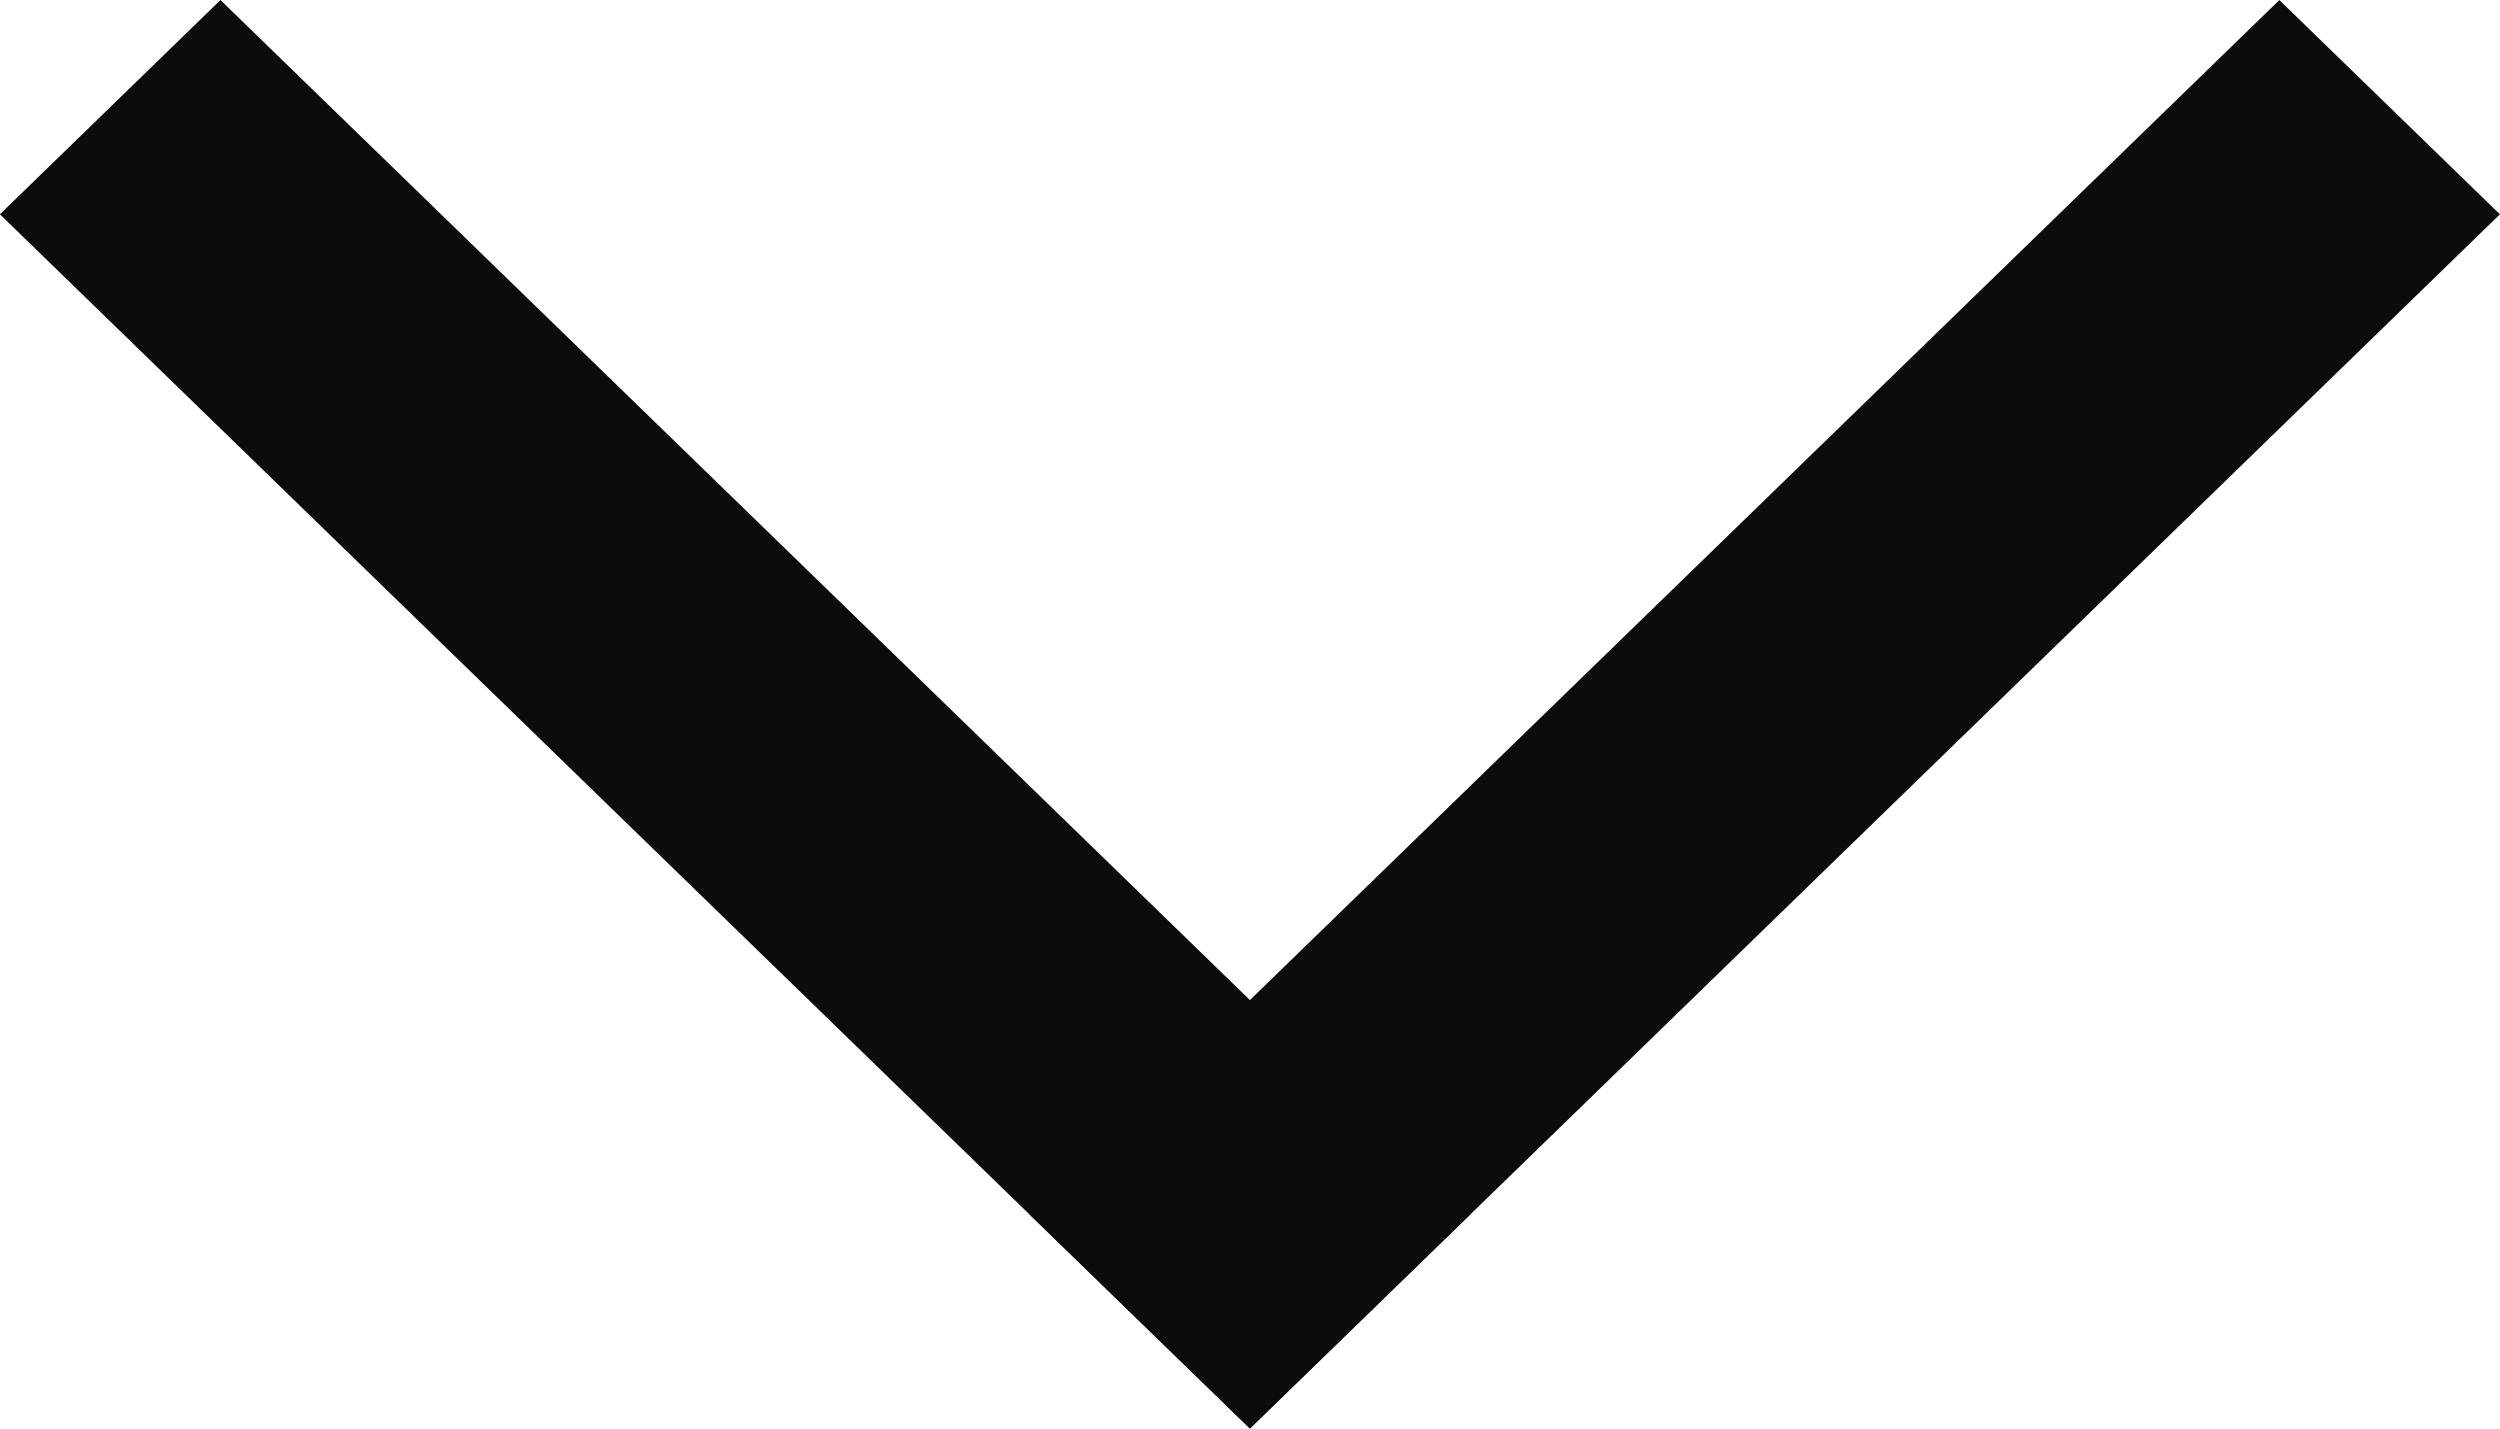
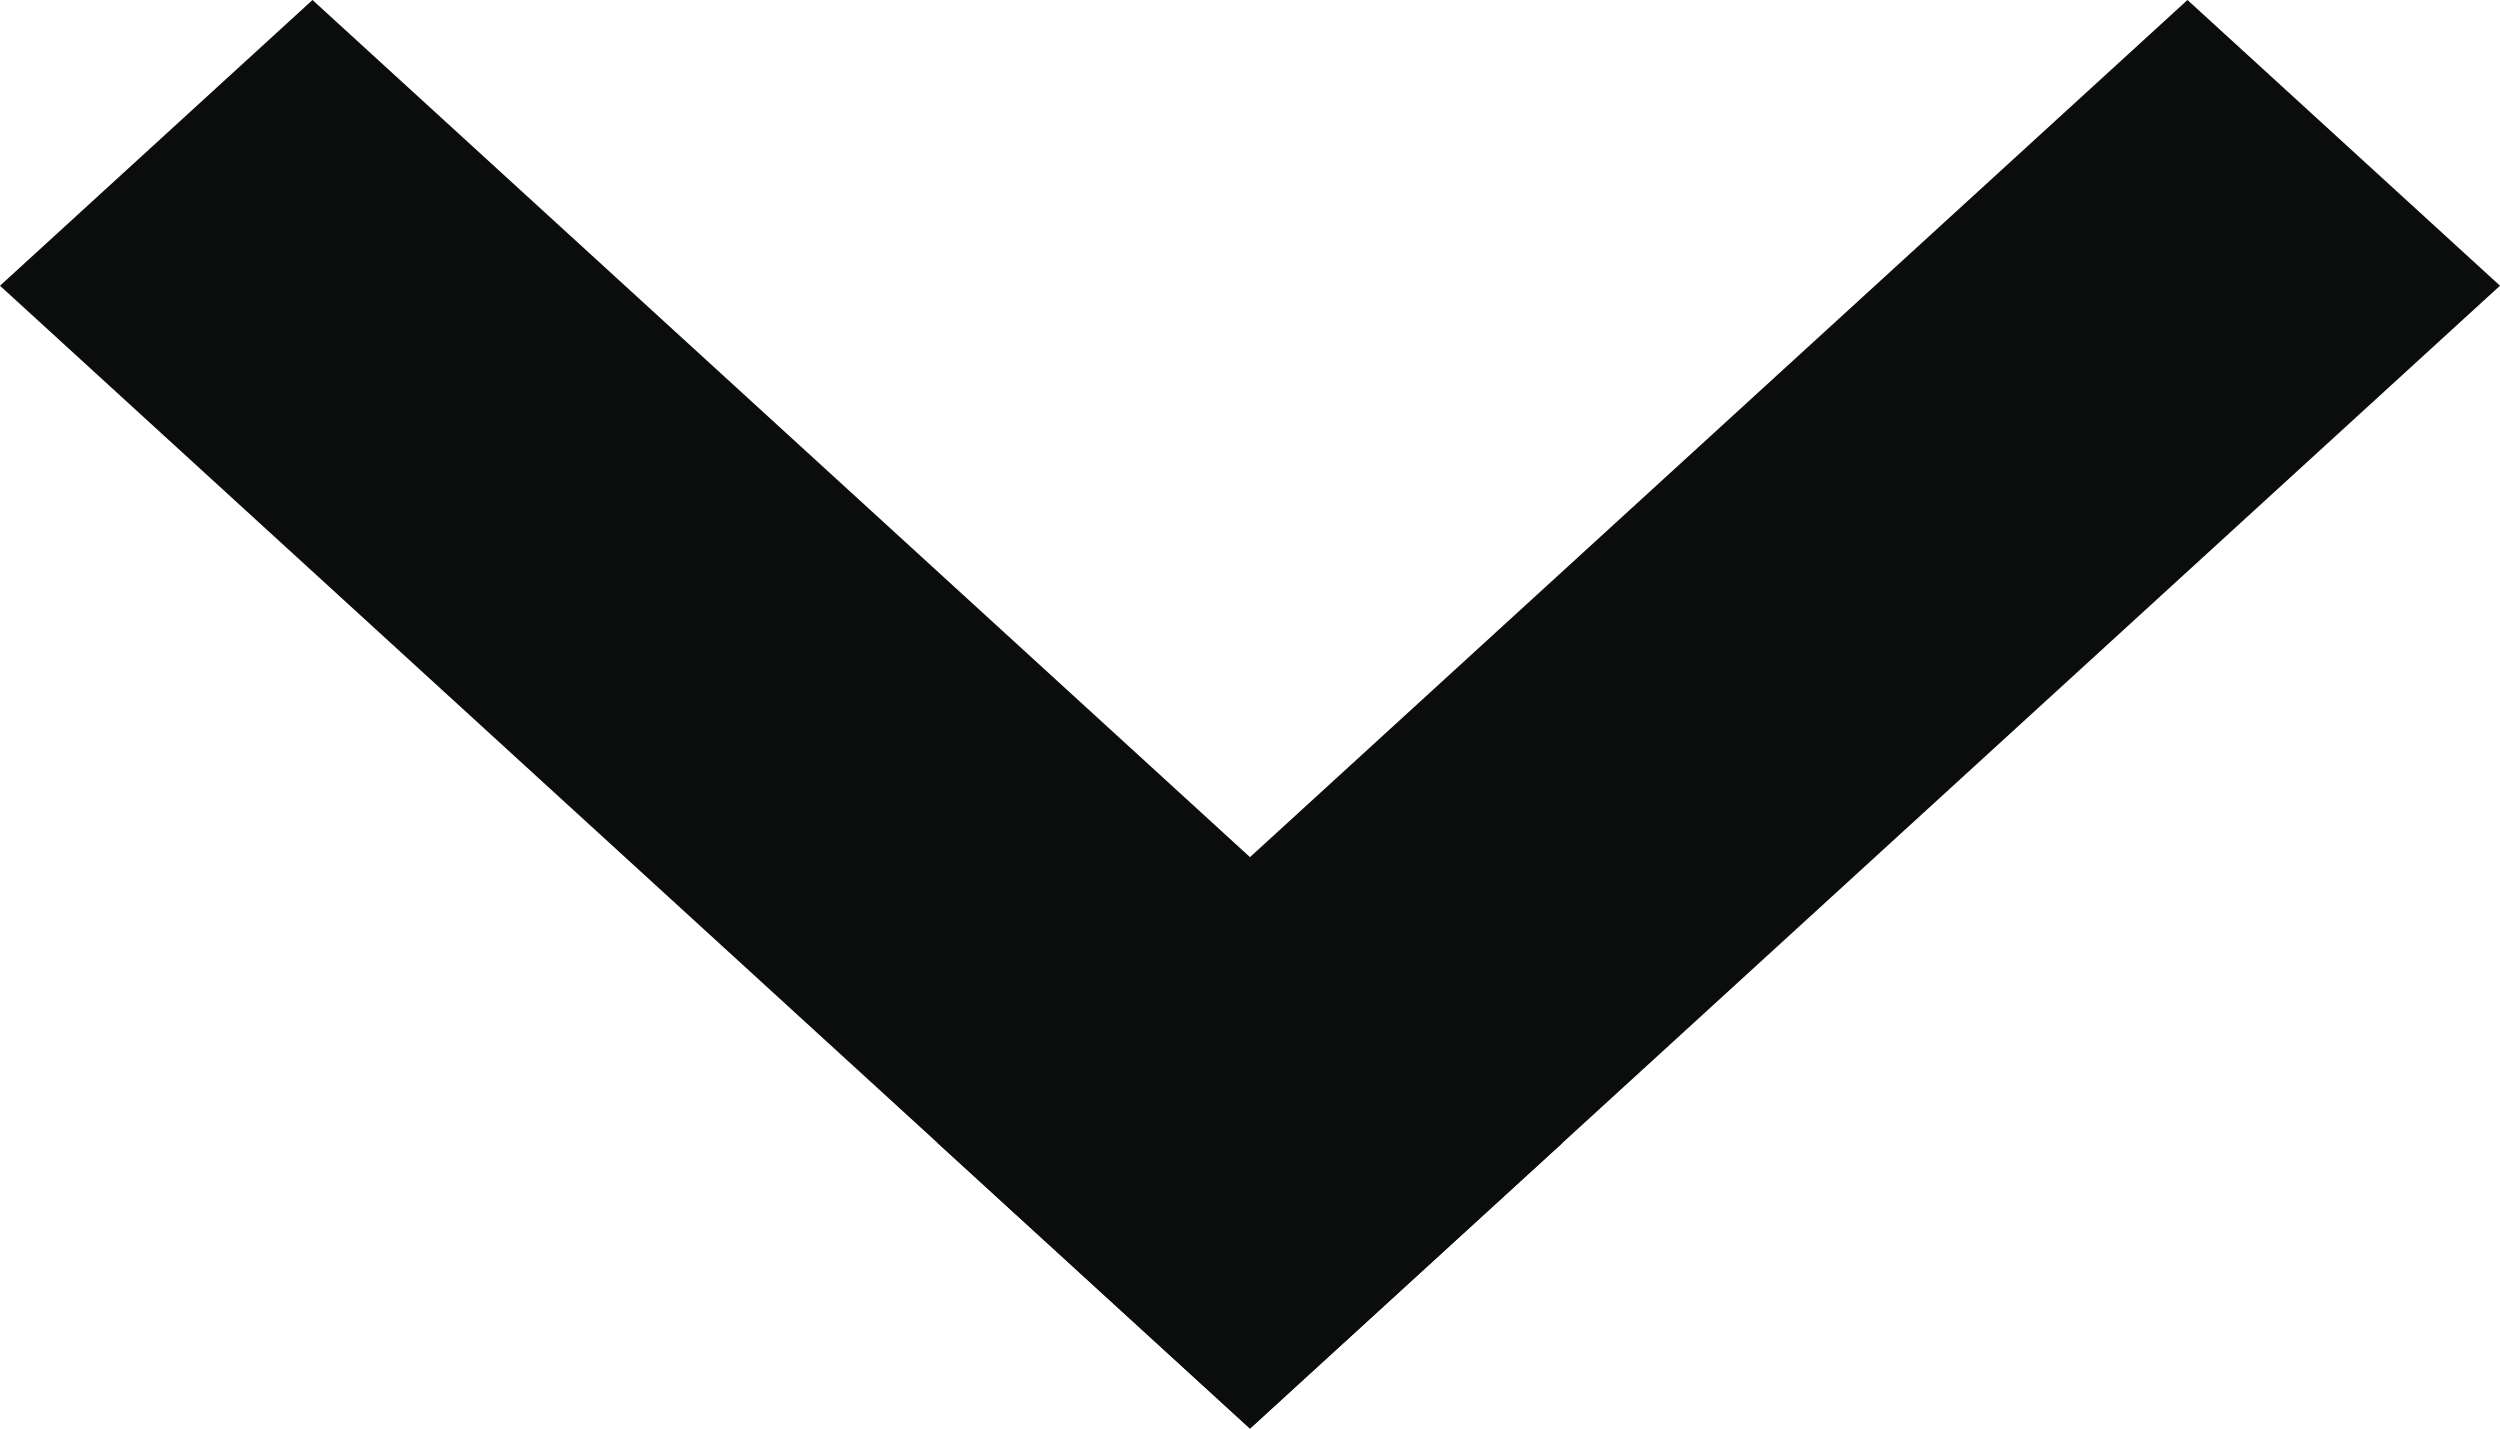
<svg xmlns="http://www.w3.org/2000/svg" width="21" height="12" viewBox="0 0 21 12" fill="none">
-   <rect width="2.583" height="14.638" transform="matrix(0.717291 0.696774 -0.717291 0.696773 19.1465 0.000488281)" fill="#0B0C0C" />
-   <rect width="2.583" height="14.638" transform="matrix(-0.717291 0.696773 -0.717291 -0.696774 12.3516 10.1997)" fill="#0B0C0C" />
+   <rect width="14.227" height="3.557" transform="matrix(0.738028 0.67477 -0.738028 0.67477 2.625 0)" fill="#0B0C0C" />
+   <rect width="14.227" height="3.557" transform="matrix(-0.738028 0.67477 -0.738028 -0.67477 21 2.39999)" fill="#0B0C0C" />
</svg>
